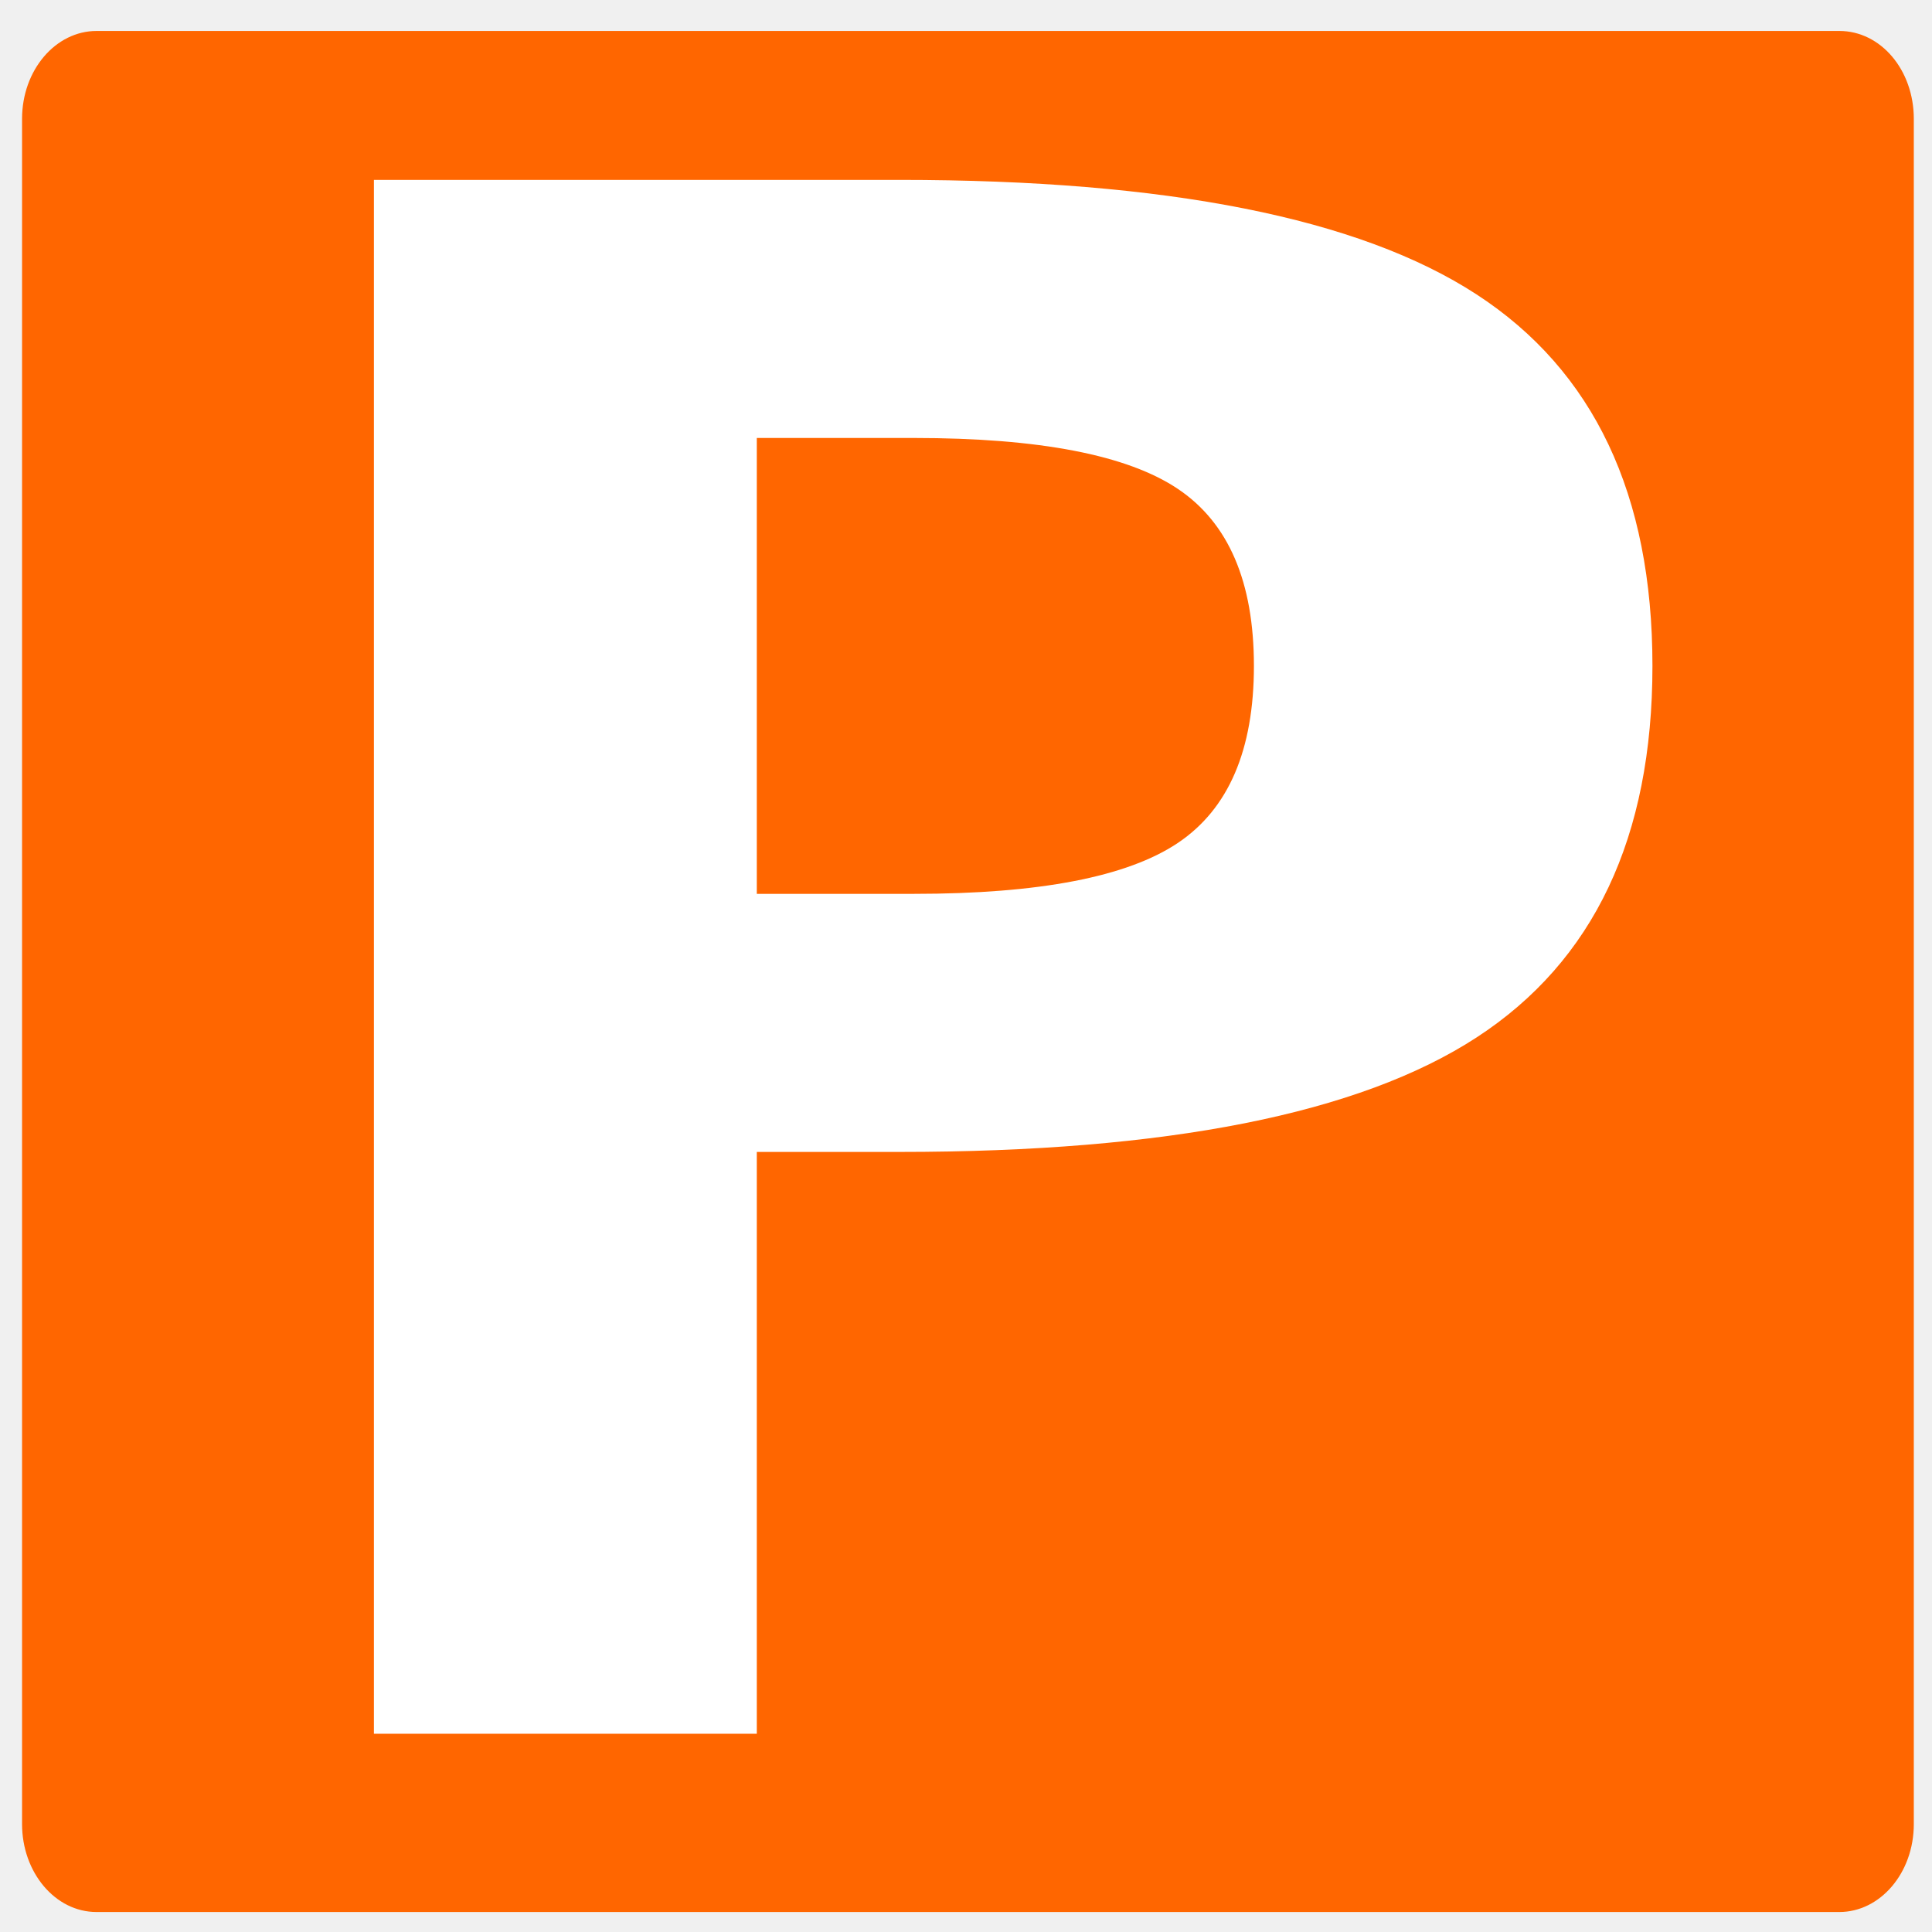
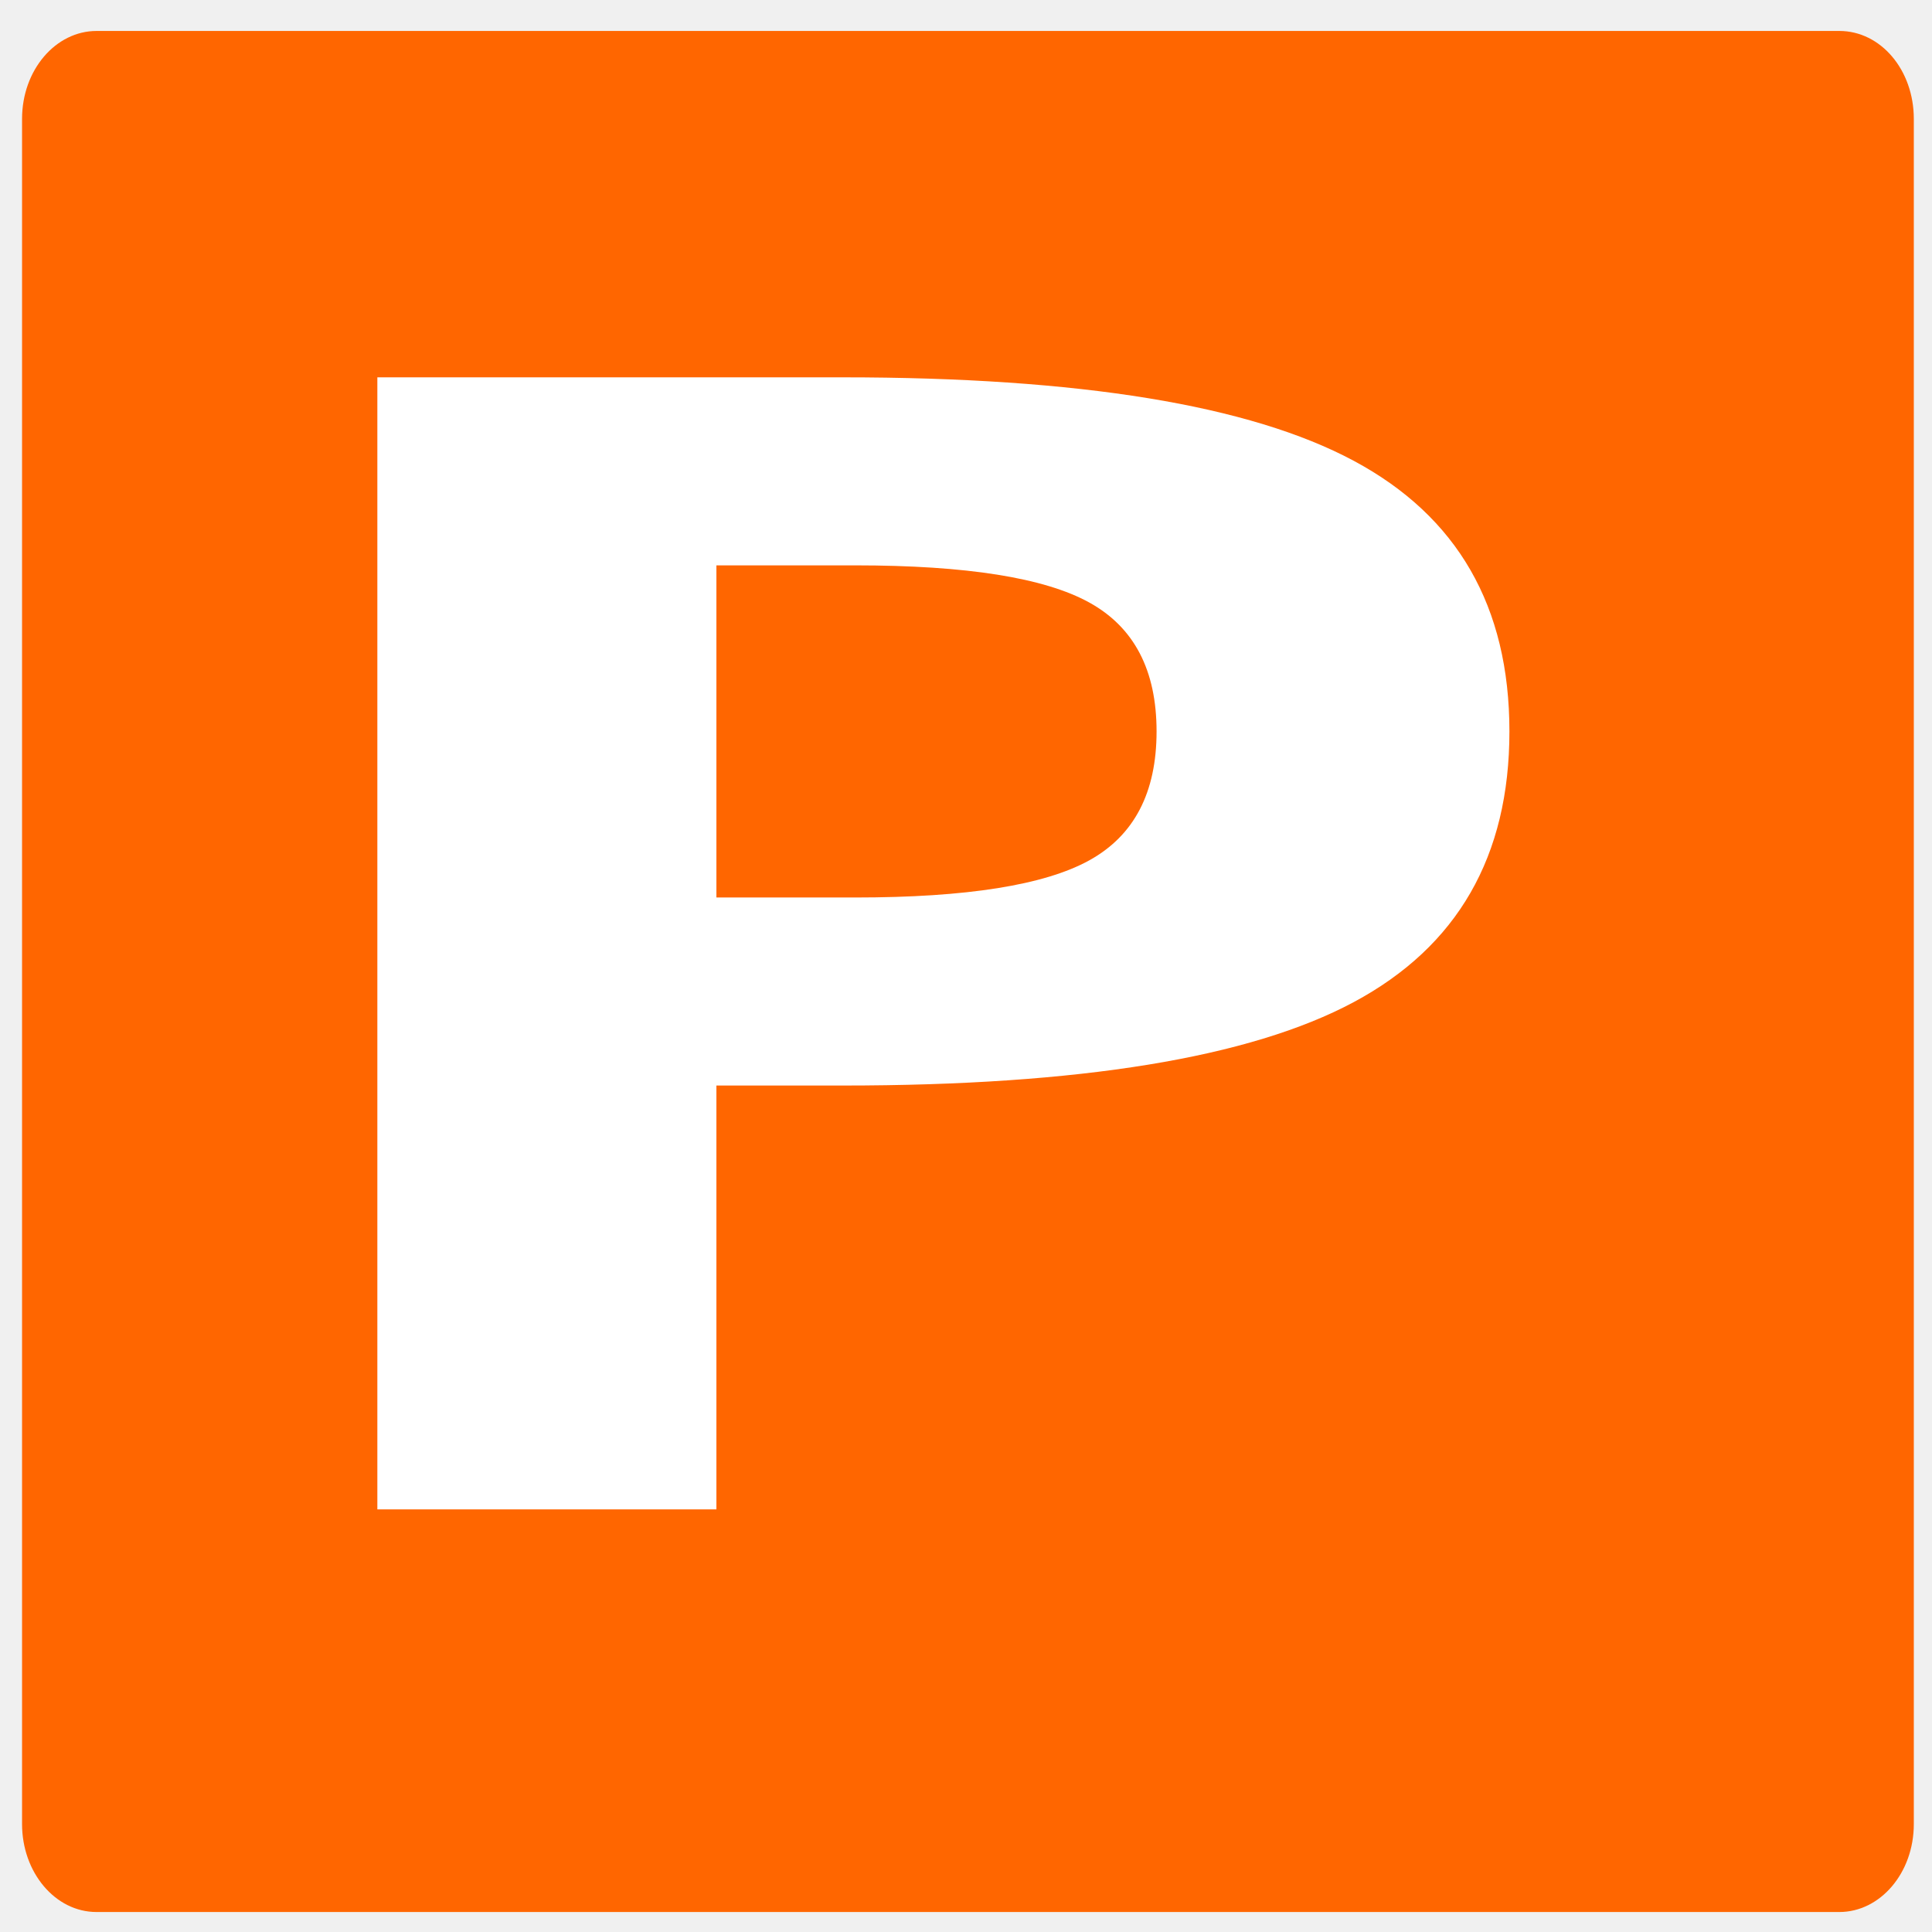
<svg xmlns="http://www.w3.org/2000/svg" version="1.1" id="Layer_1" viewBox="0 0 504 504" xml:space="preserve" width="256px" height="256px" fill="#000000">
  <defs id="defs54" />
  <g id="SVGRepo_bgCarrier" stroke-width="0" />
  <g id="SVGRepo_tracerCarrier" stroke-linecap="round" stroke-linejoin="round" />
  <g id="SVGRepo_iconCarrier">
    <path style="fill:#ff6600;stroke-width:1.702" d="M 479.828,8.077 H 25.181 c -10.653,0 -19.427,10.173 -19.427,22.936 v 379.546 65.292 c 0,12.578 8.617,22.936 19.427,22.936 h 454.647 c 10.653,0 19.427,-10.173 19.427,-22.936 V 410.558 31.012 c 0,-12.763 -8.617,-22.936 -19.427,-22.936 z" id="path6" />
-     <text xml:space="preserve" style="font-size:620.97px;opacity:1;fill:#ffffff;fill-opacity:1;stroke:#000000;stroke-width:128.122;stroke-opacity:1" x="38.22" y="505.093" id="text353" transform="scale(1.116768,0.8954412)">
-       <tspan id="tspan351" style="font-style:normal;font-variant:normal;font-weight:bold;font-stretch:normal;font-size:620.97px;font-family:'DejaVu Sans Mono';-inkscape-font-specification:'DejaVu Sans Mono Bold';fill:#ffffff;fill-opacity:1;stroke:none;stroke-width:128.122;stroke-opacity:1" x="38.22" y="505.093">P</tspan>
+     <text xml:space="preserve" style="font-size:498.728px;opacity:1;fill:#ffffff;fill-opacity:1;stroke:#000000;stroke-width:102.901;stroke-opacity:1" x="40.505" y="484.766" id="text353" transform="scale(1.231153,0.812247)">
+       <tspan id="tspan351" style="font-style:normal;font-variant:normal;font-weight:bold;font-stretch:normal;font-size:498.728px;font-family:'DejaVu Sans Mono';-inkscape-font-specification:'DejaVu Sans Mono Bold';fill:#ffffff;fill-opacity:1;stroke:none;stroke-width:102.901;stroke-opacity:1" x="40.505" y="484.766">P</tspan>
    </text>
  </g>
</svg>
